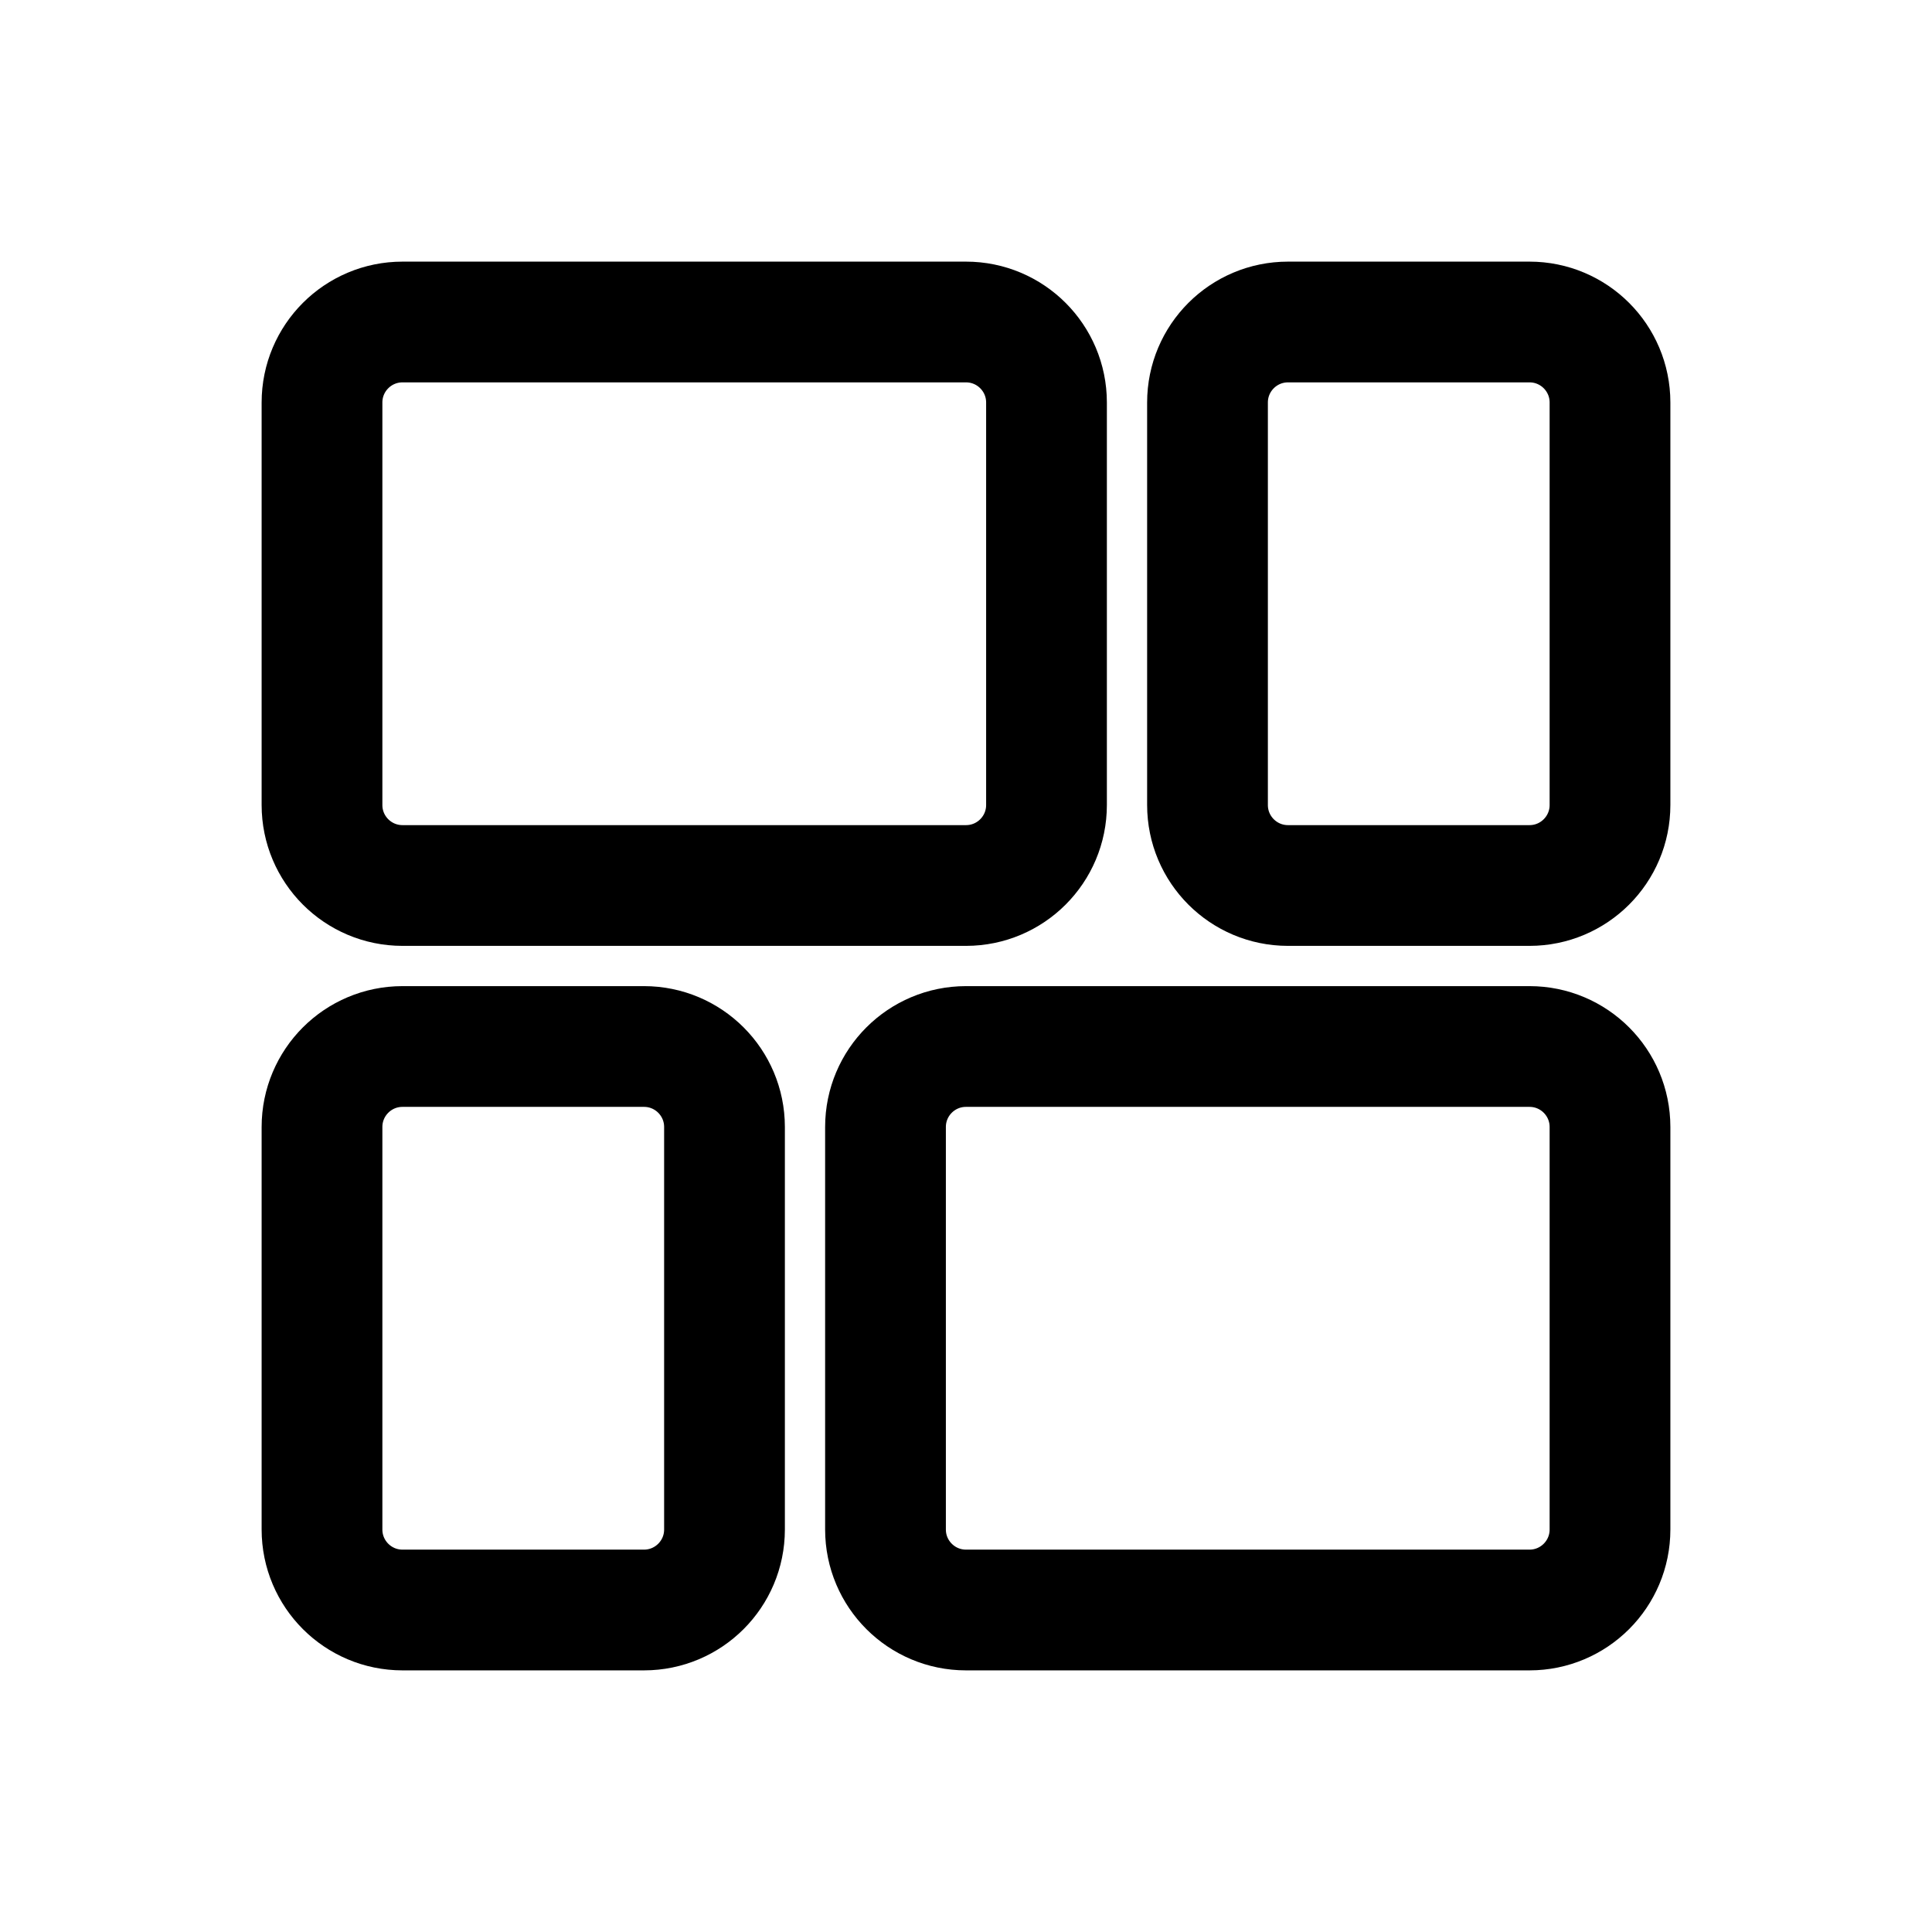
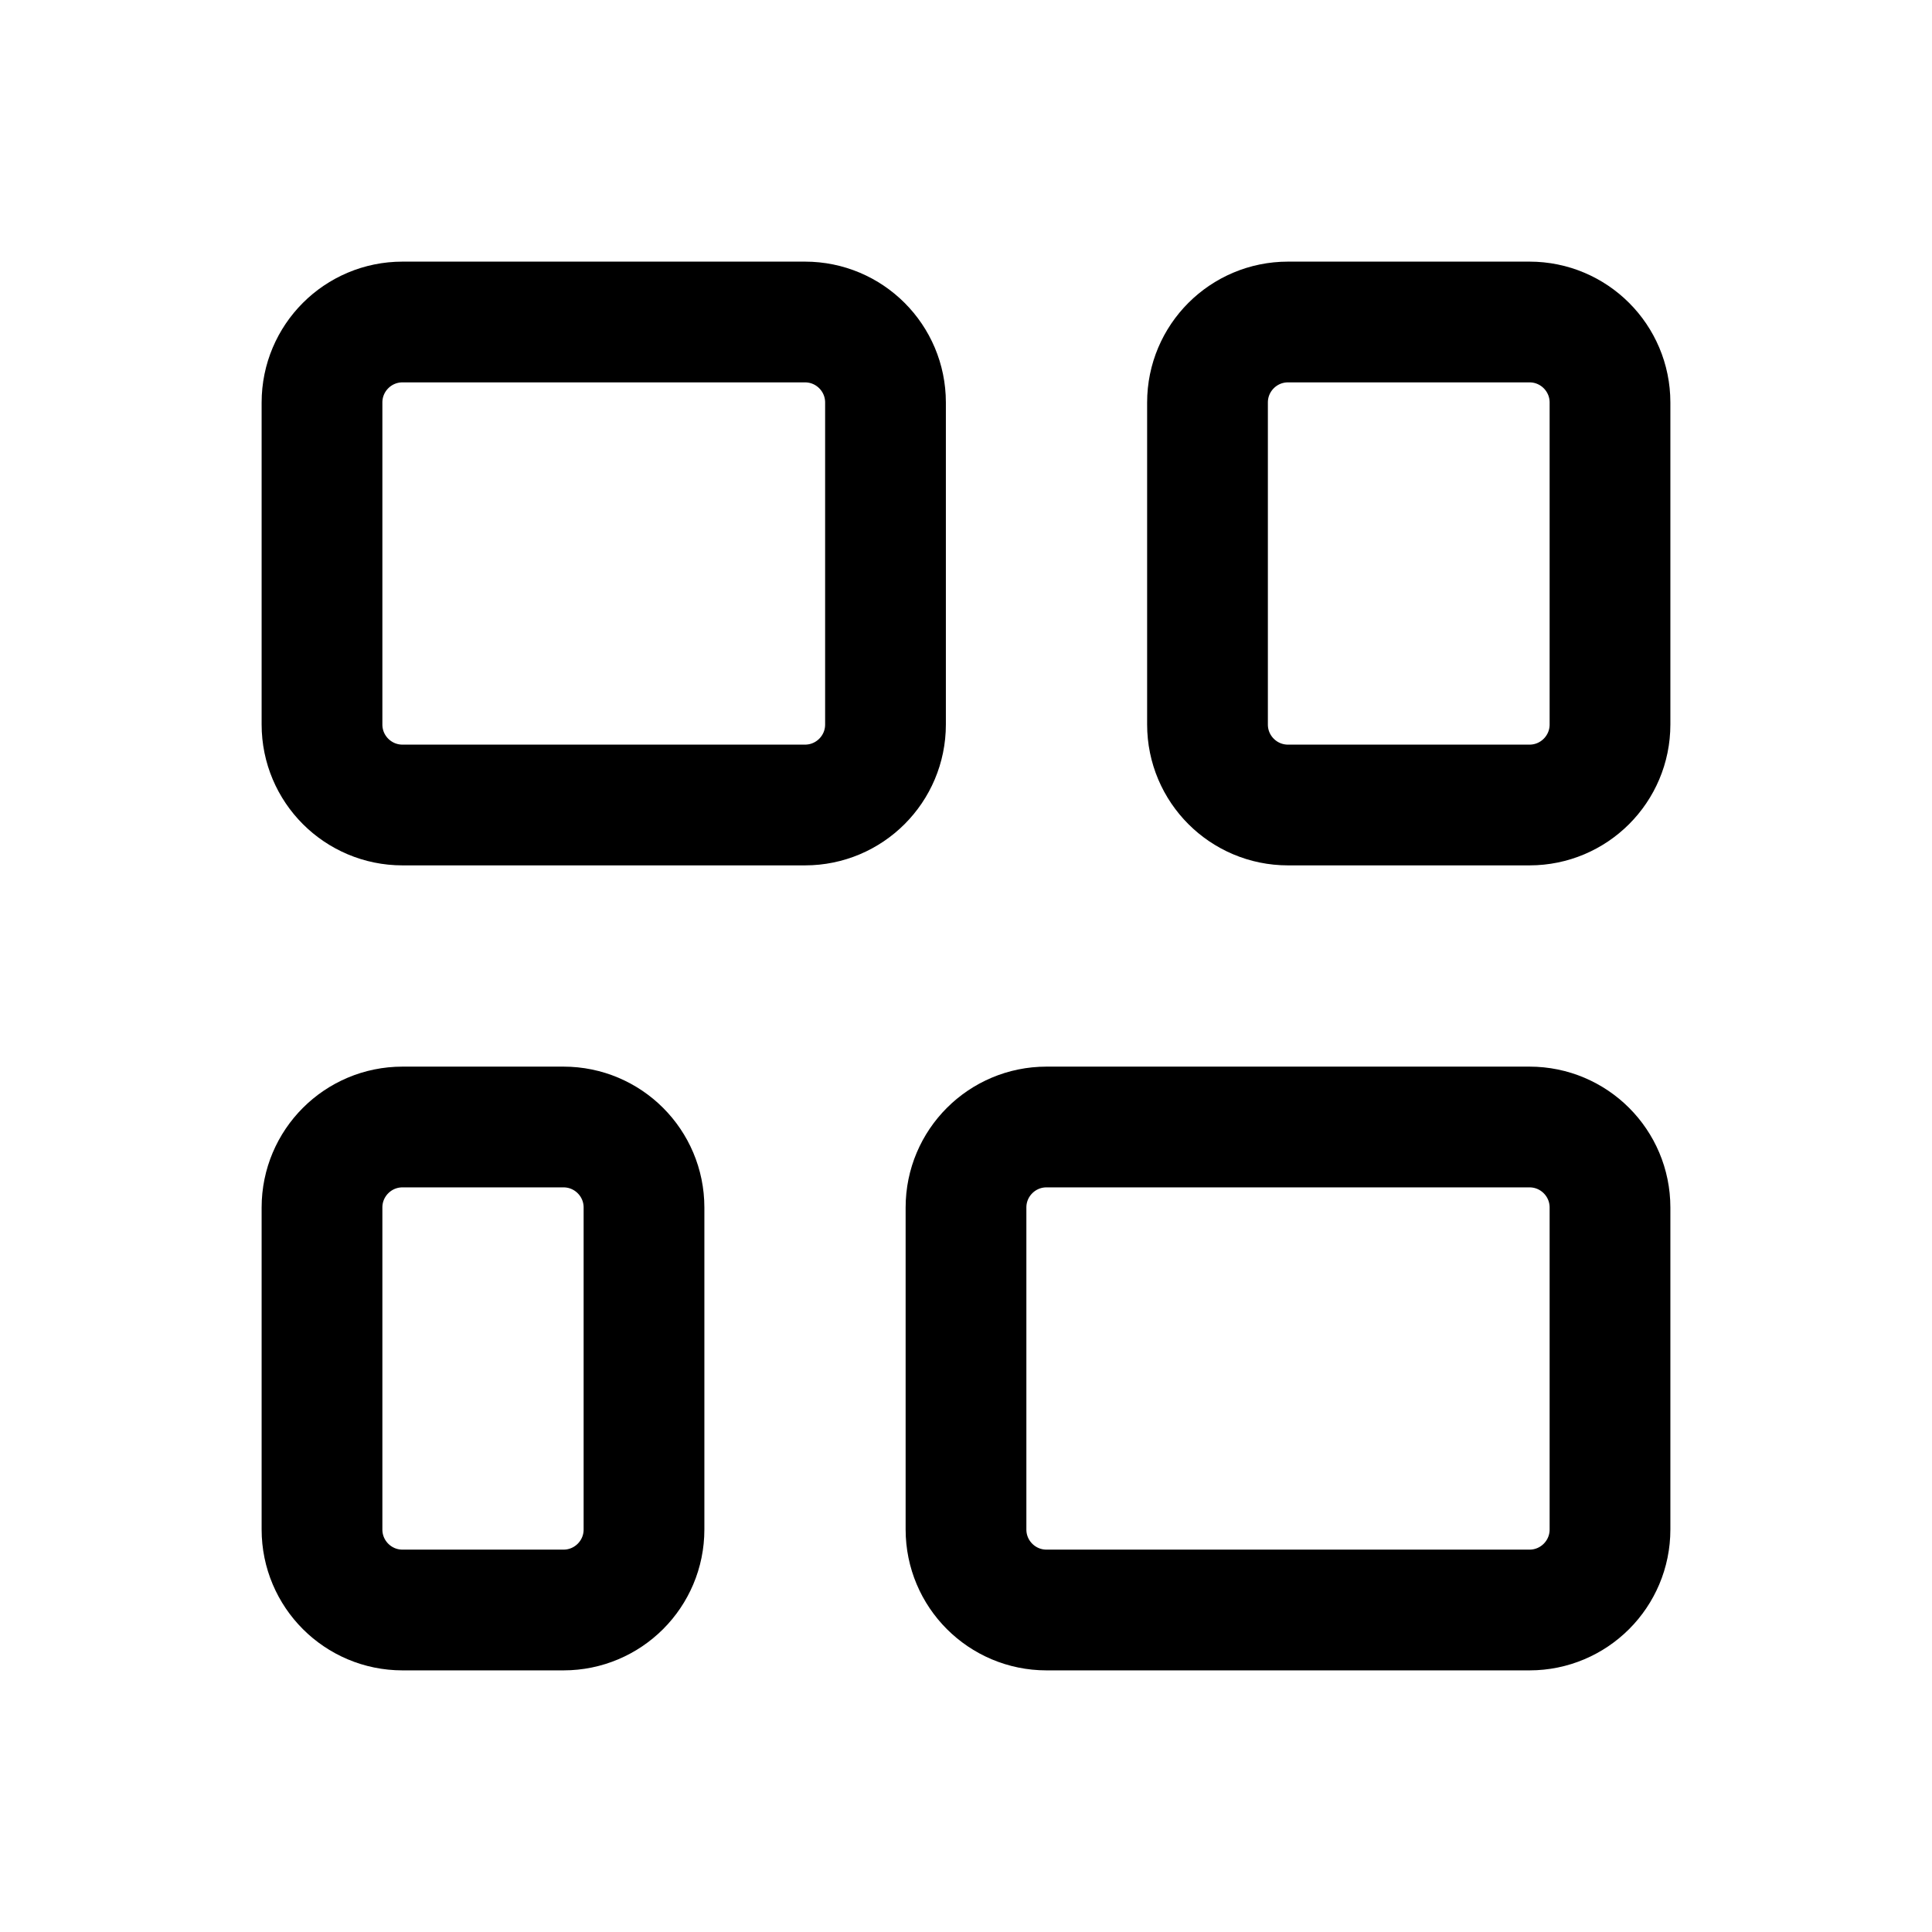
<svg xmlns="http://www.w3.org/2000/svg" viewBox="0 0 24 24" fill="none" stroke="currentColor" stroke-width="1.5" stroke-linecap="round" stroke-linejoin="round">
-   <rect x="4" y="4" width="9" height="7" rx="1" />
-   <rect x="15" y="4" width="5" height="7" rx="1" />
-   <rect x="4" y="13" width="5" height="7" rx="1" />
-   <rect x="11" y="13" width="9" height="7" rx="1" />
+   <rect x="4" y="4" width="7" height="6" rx="1" />
+   <rect x="15" y="4" width="5" height="6" rx="1" />
+   <rect x="4" y="14" width="4" height="6" rx="1" />
+   <rect x="12" y="14" width="8" height="6" rx="1" />
</svg>
